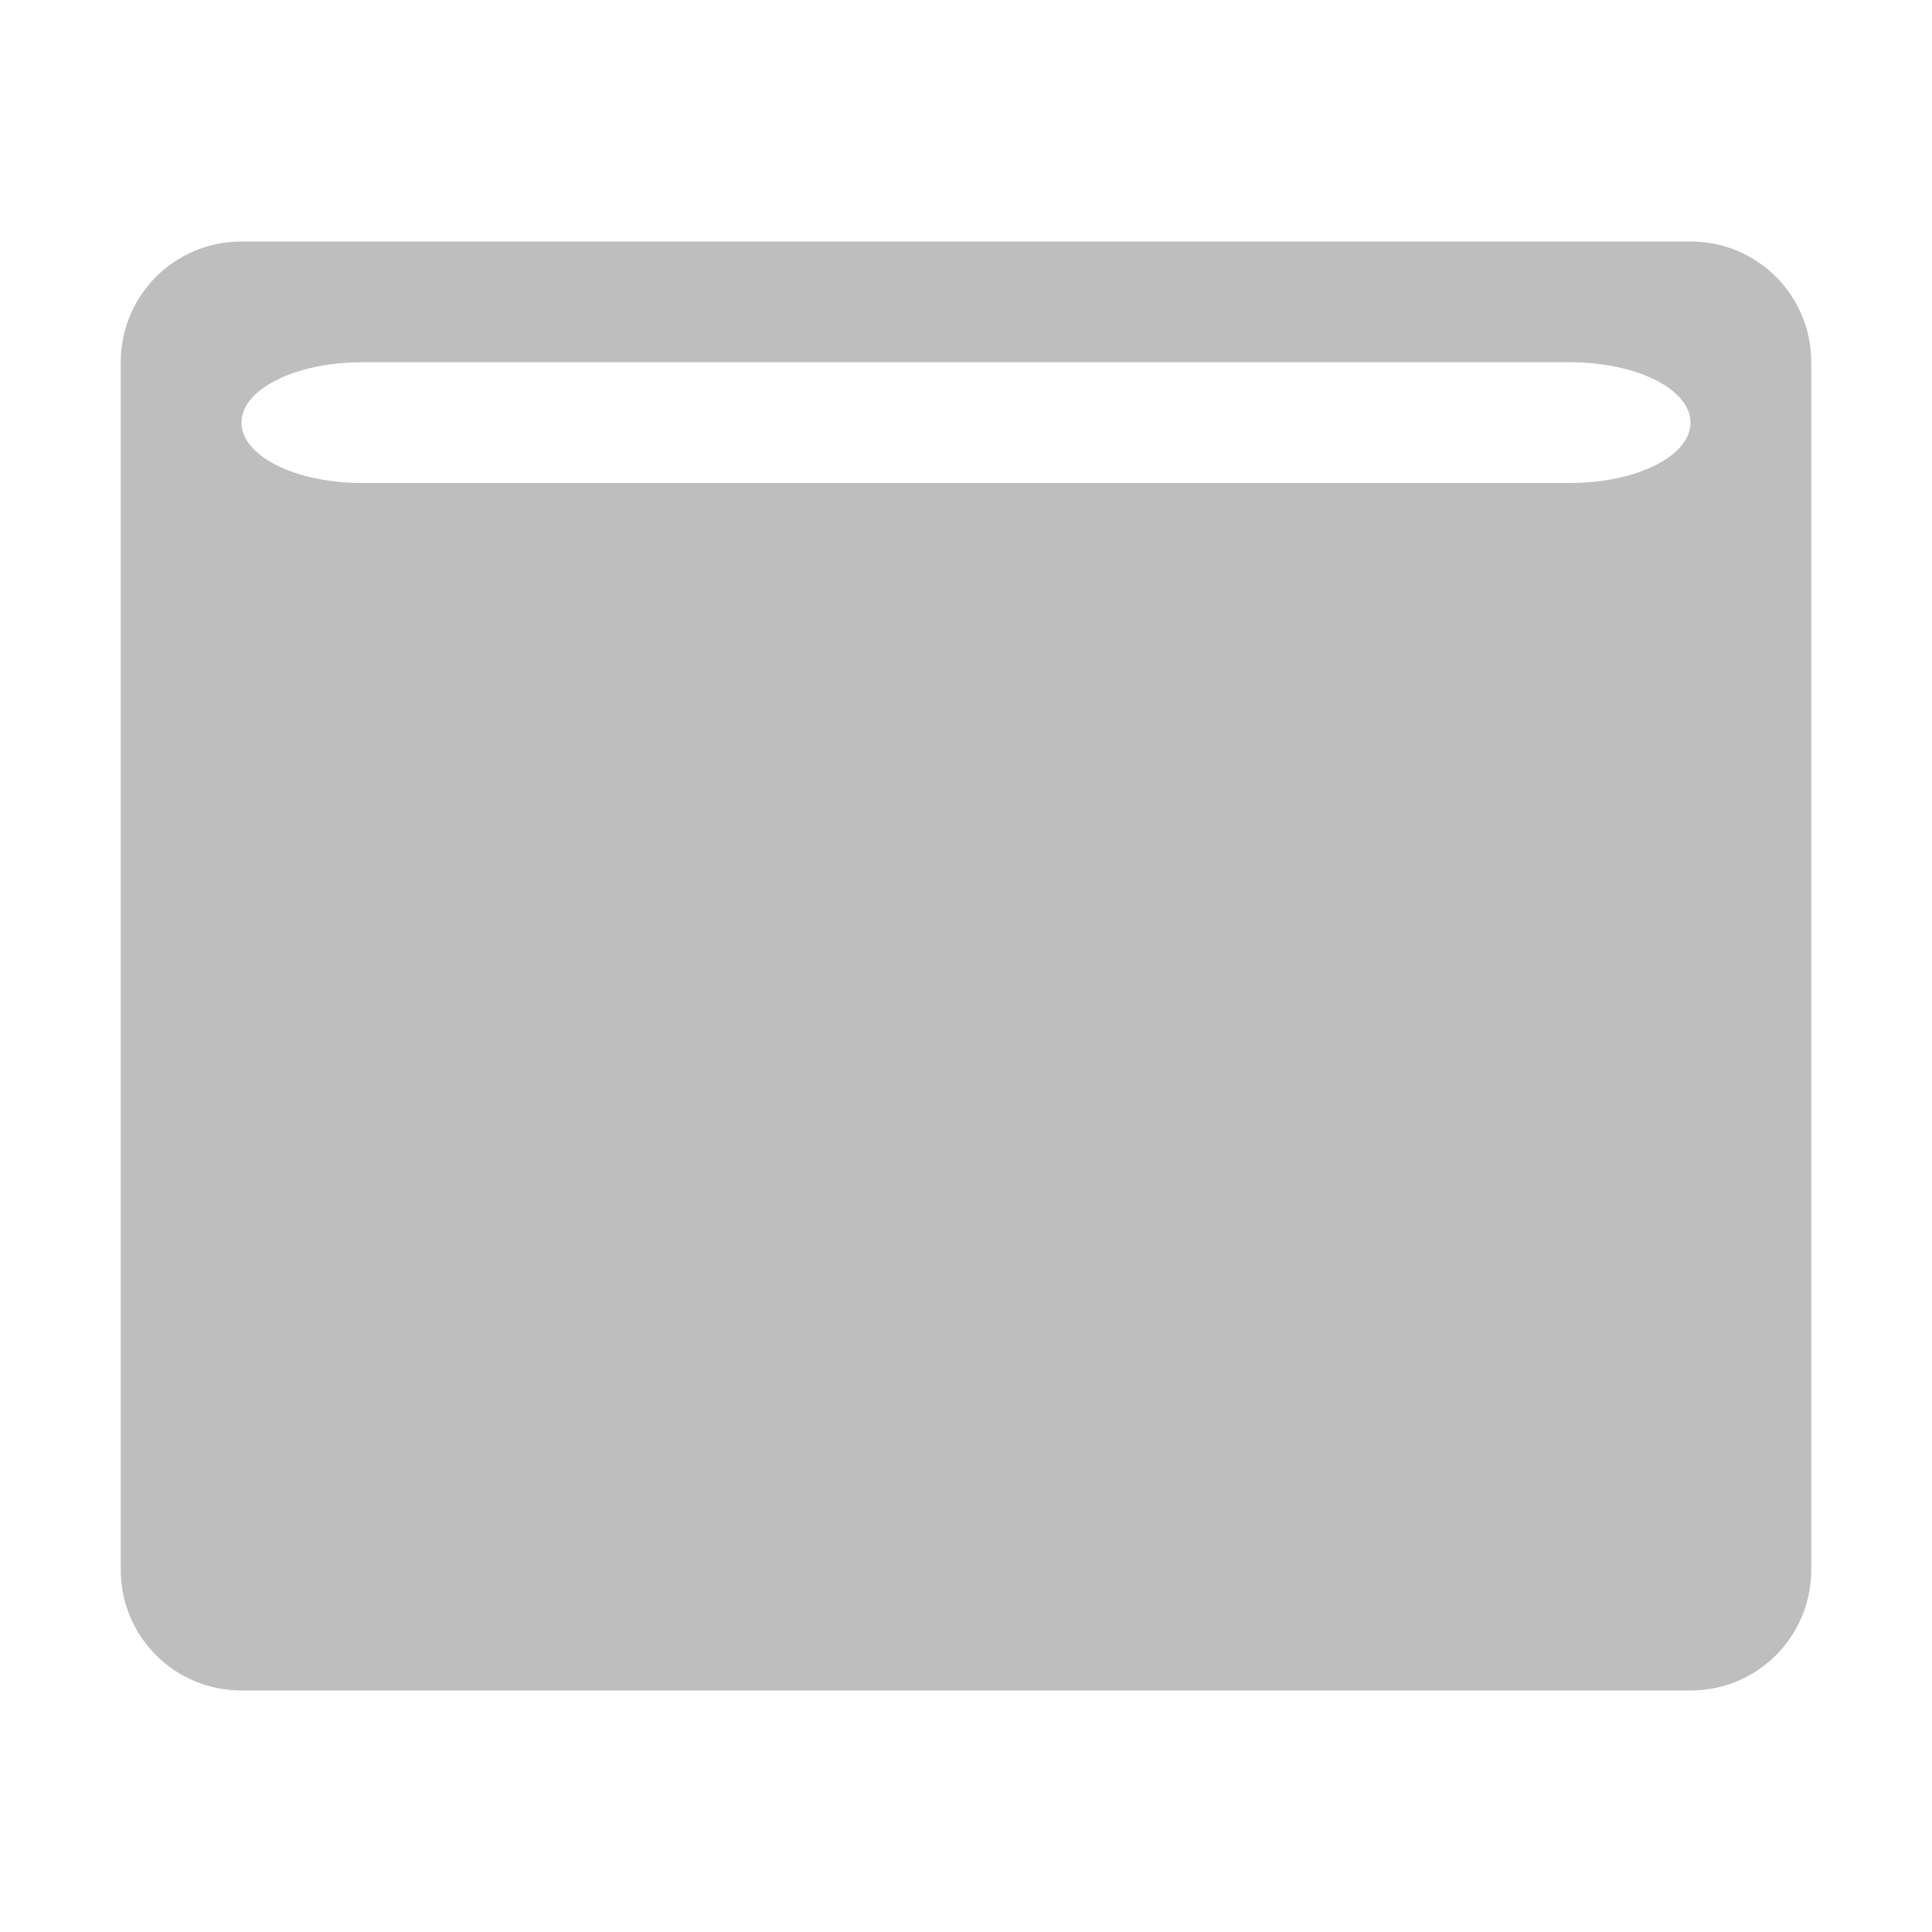
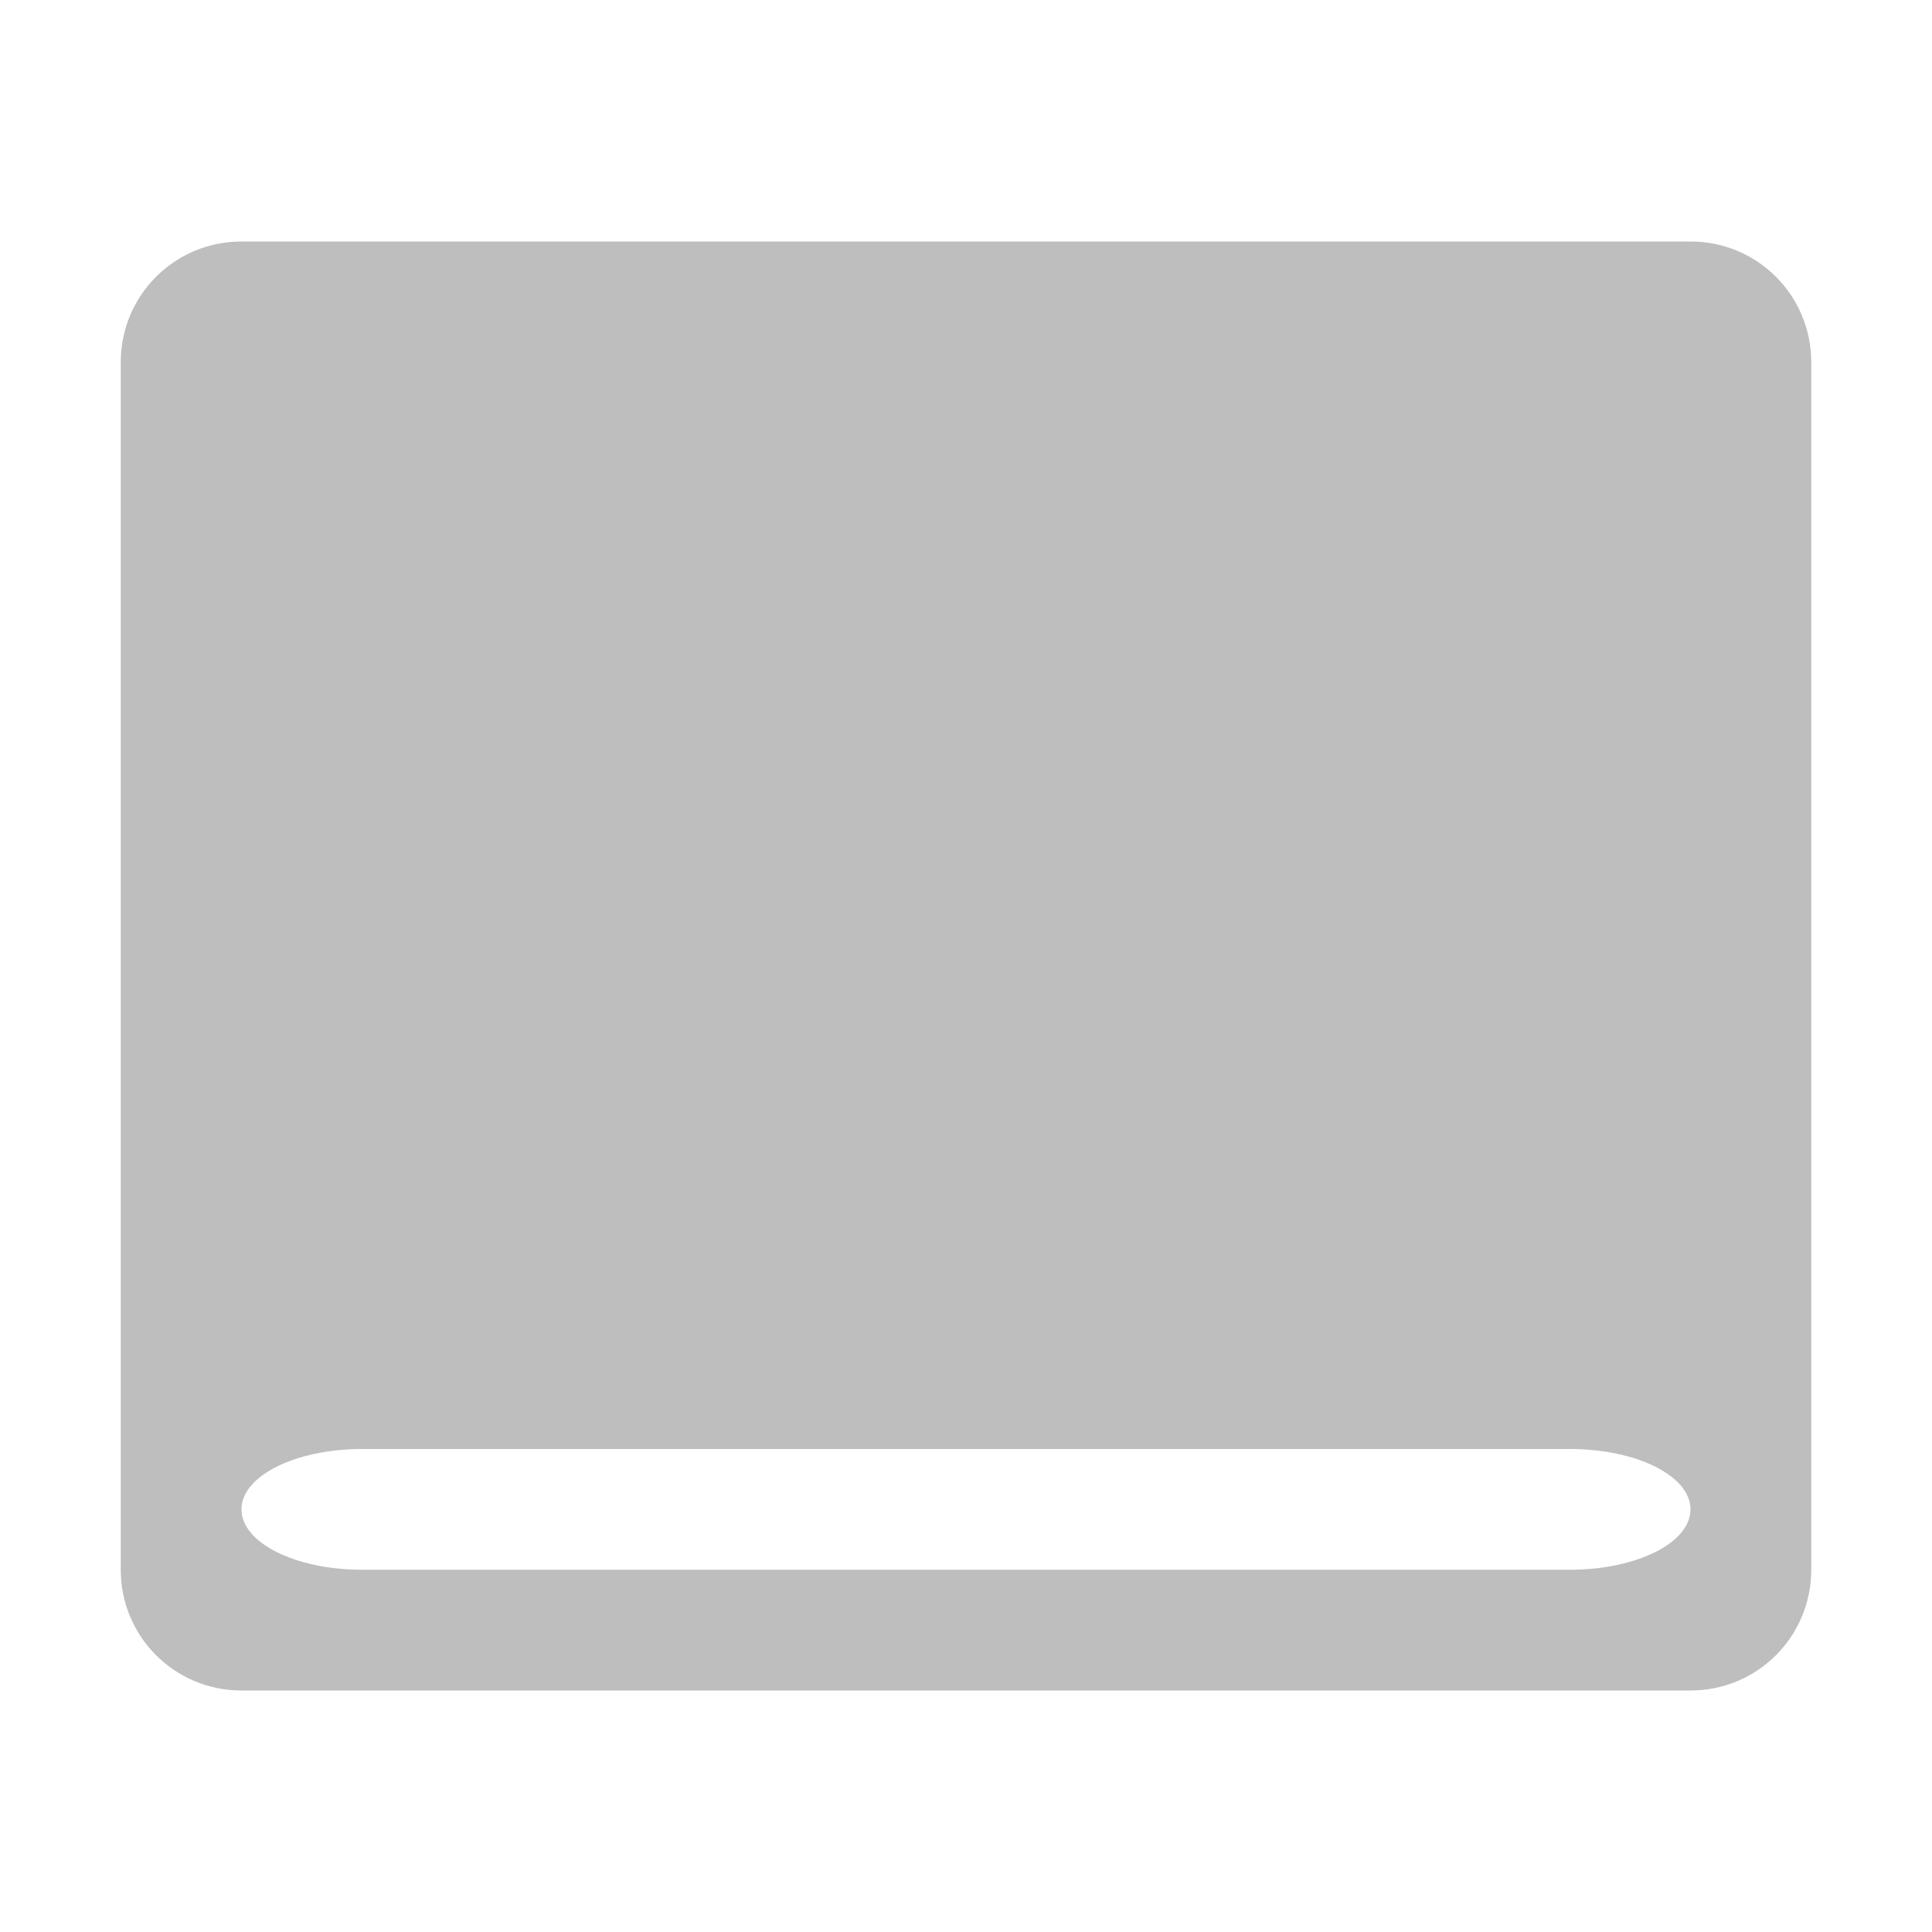
<svg xmlns="http://www.w3.org/2000/svg" id="svg7384" version="1.1" height="16" width="16">
  <defs id="defs7386" />
  <g transform="translate(-482,-176)" id="layer9" style="display:inline" />
  <g transform="translate(-482,-176)" id="layer10" />
  <g transform="translate(-482,-176)" id="layer11" />
  <g transform="translate(-482,-176)" id="layer12" />
  <g transform="translate(-482,-176)" id="layer13">
    <g transform="translate(254.0002,-820)" id="g40072" />
-     <path style="opacity:1;fill:#bebebe;fill-opacity:1;stroke:none;stroke-width:2;stroke-linecap:butt;stroke-linejoin:round;stroke-miterlimit:4;stroke-dasharray:none;stroke-dashoffset:0;stroke-opacity:1" d="M 2 2 C 1.446 2 1 2.446 1 3 L 1 13 C 1 13.554 1.446 14 2 14 L 14 14 C 14.554 14 15 13.554 15 13 L 15 3 C 15 2.446 14.554 2 14 2 L 2 2 z M 3 3 L 13 3 C 13.554 3 14 3.223 14 3.5 C 14 3.777 13.554 4 13 4 L 3 4 C 2.446 4 2 3.777 2 3.5 C 2 3.223 2.446 3 3 3 z " transform="translate(482,176)" id="rect4149" />
+     <path style="opacity:1;fill:#bebebe;fill-opacity:1;stroke:none;stroke-width:2;stroke-linecap:butt;stroke-linejoin:round;stroke-miterlimit:4;stroke-dasharray:none;stroke-dashoffset:0;stroke-opacity:1" d="m 484,190 c -0.554,0 -1,-0.446 -1,-1 v -10 c 0,-0.554 0.446,-1 1,-1 h 12 c 0.554,0 1,0.446 1,1 v 10 c 0,0.554 -0.446,1 -1,1 z m 1,-1 h 10 c 0.554,0 1,-0.223 1,-0.5 0,-0.277 -0.446,-0.5 -1,-0.5 h -10 c -0.554,0 -1,0.223 -1,0.5 0,0.277 0.446,0.5 1,0.5 z" id="rect4149" />
  </g>
  <g transform="translate(-482,-176)" id="layer14" />
  <g transform="translate(-482,-176)" id="layer15" style="display:inline" />
</svg>
